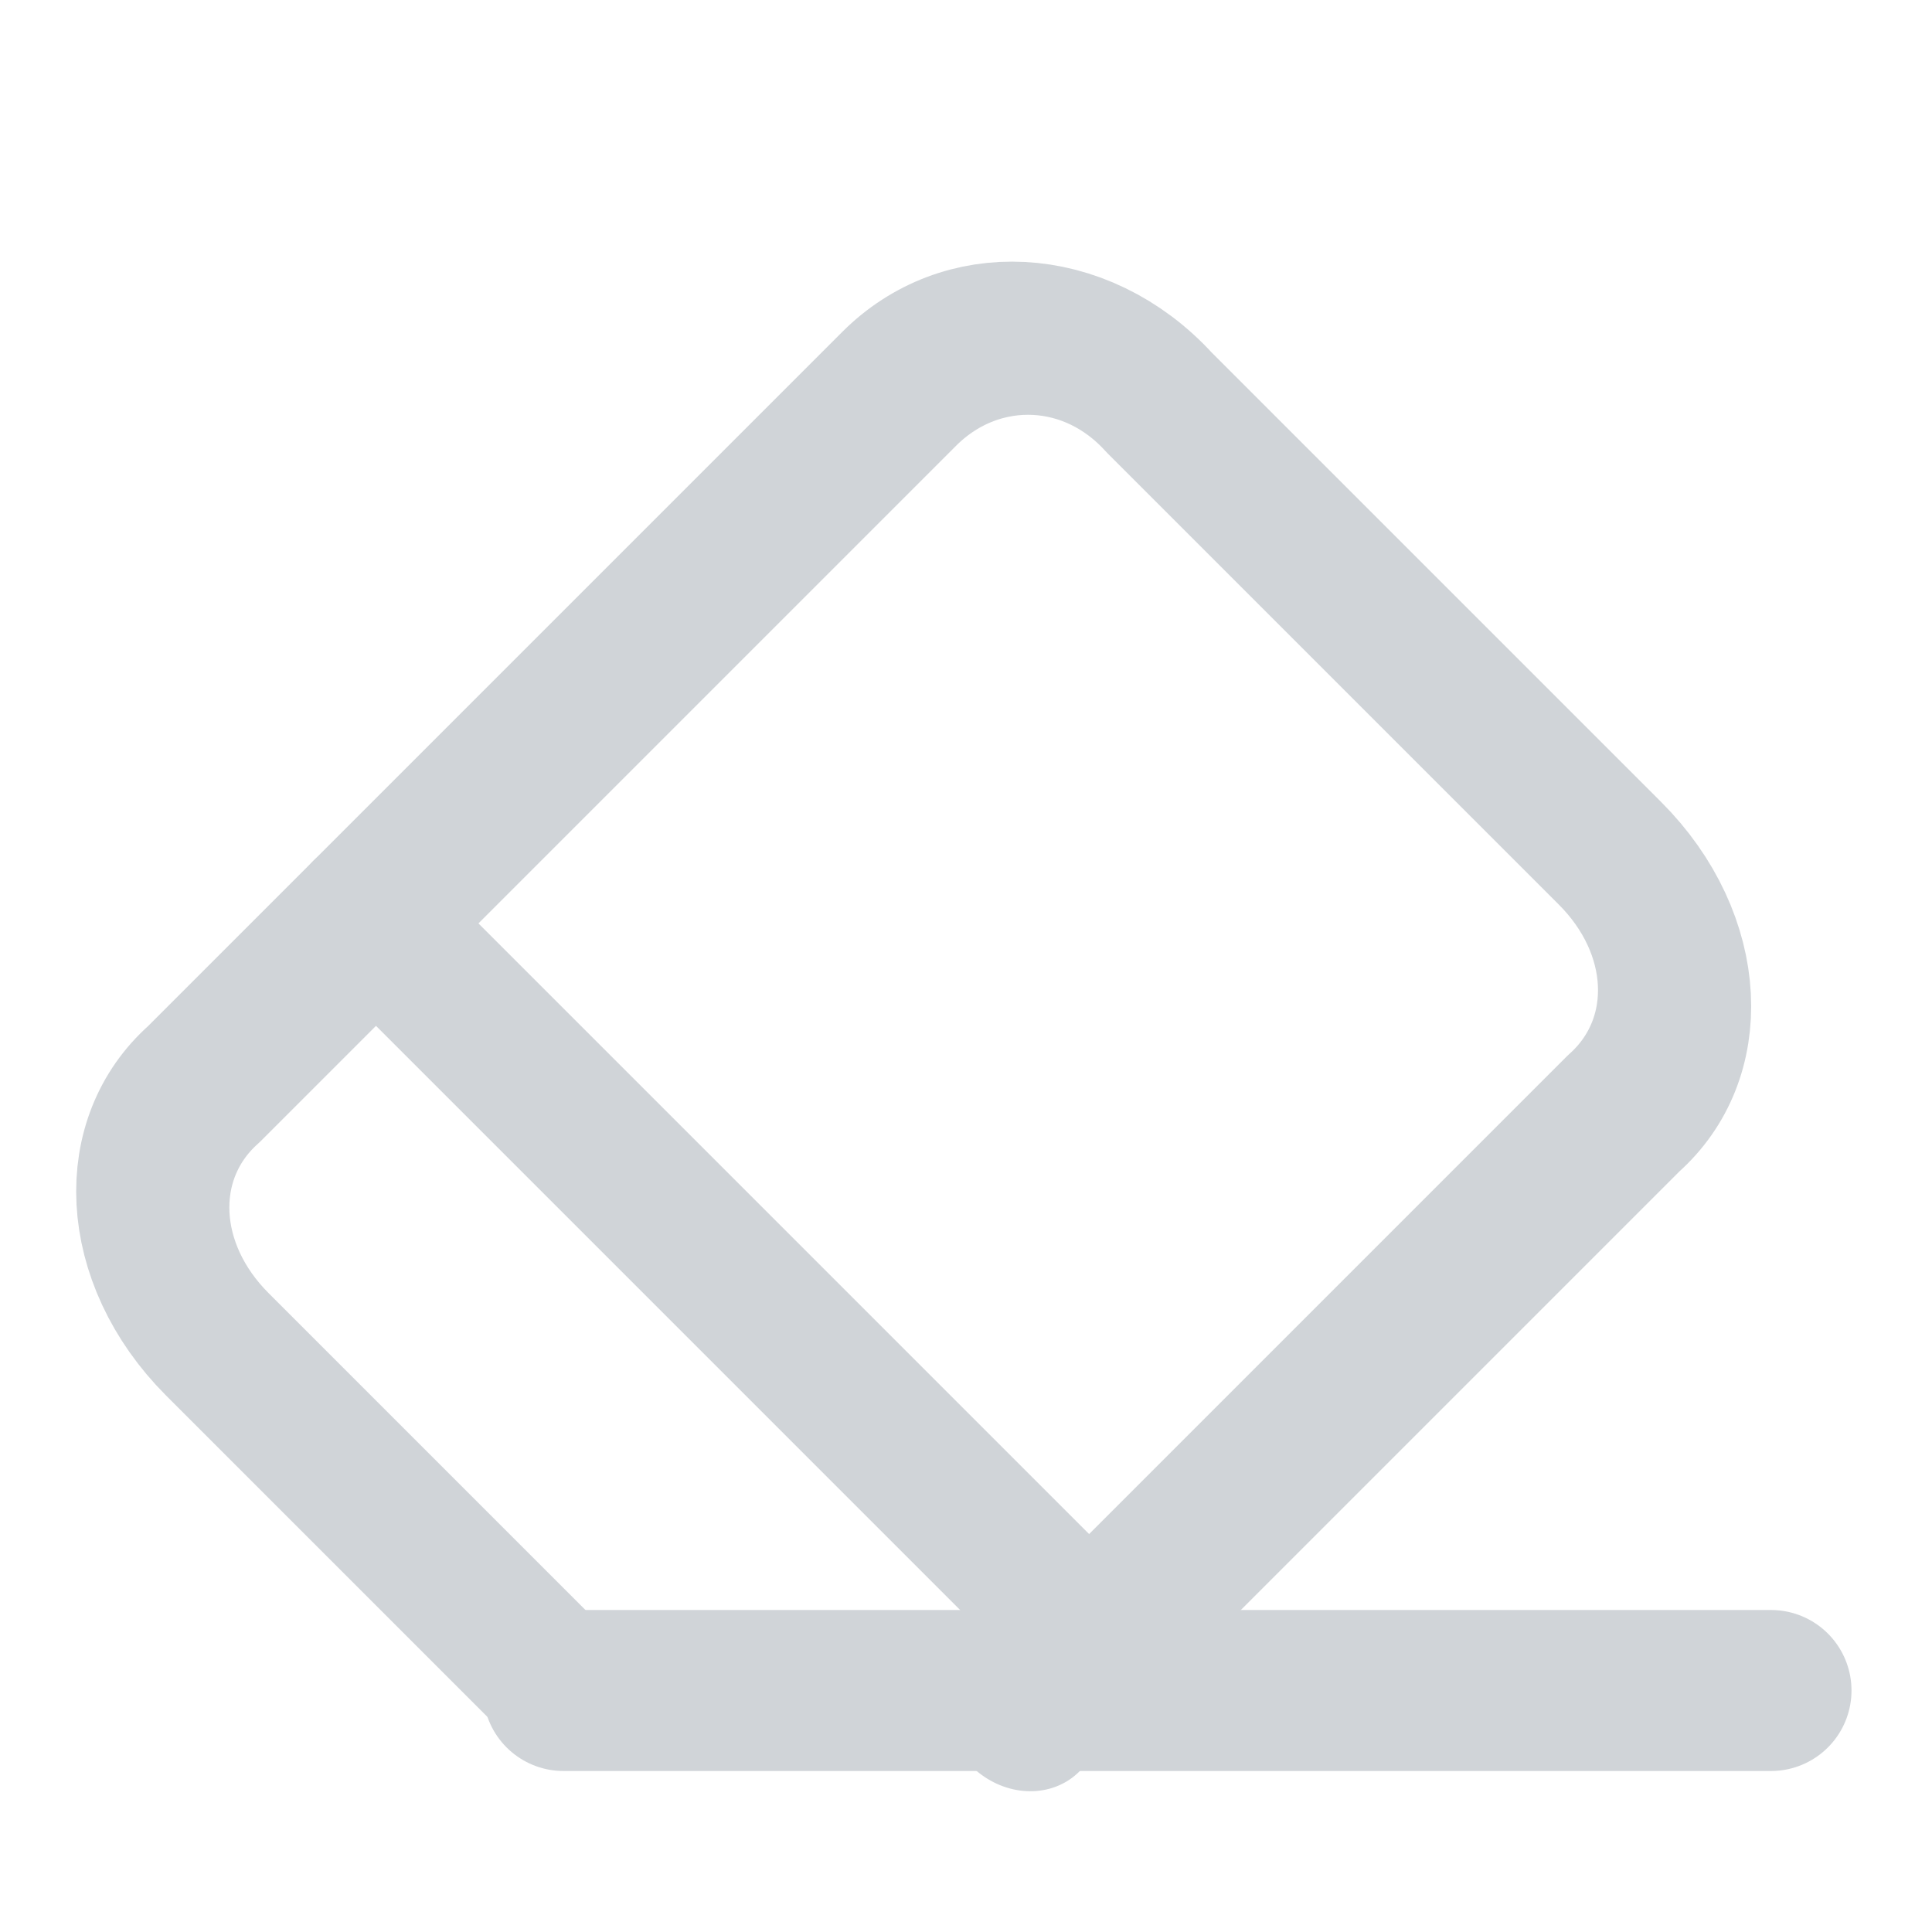
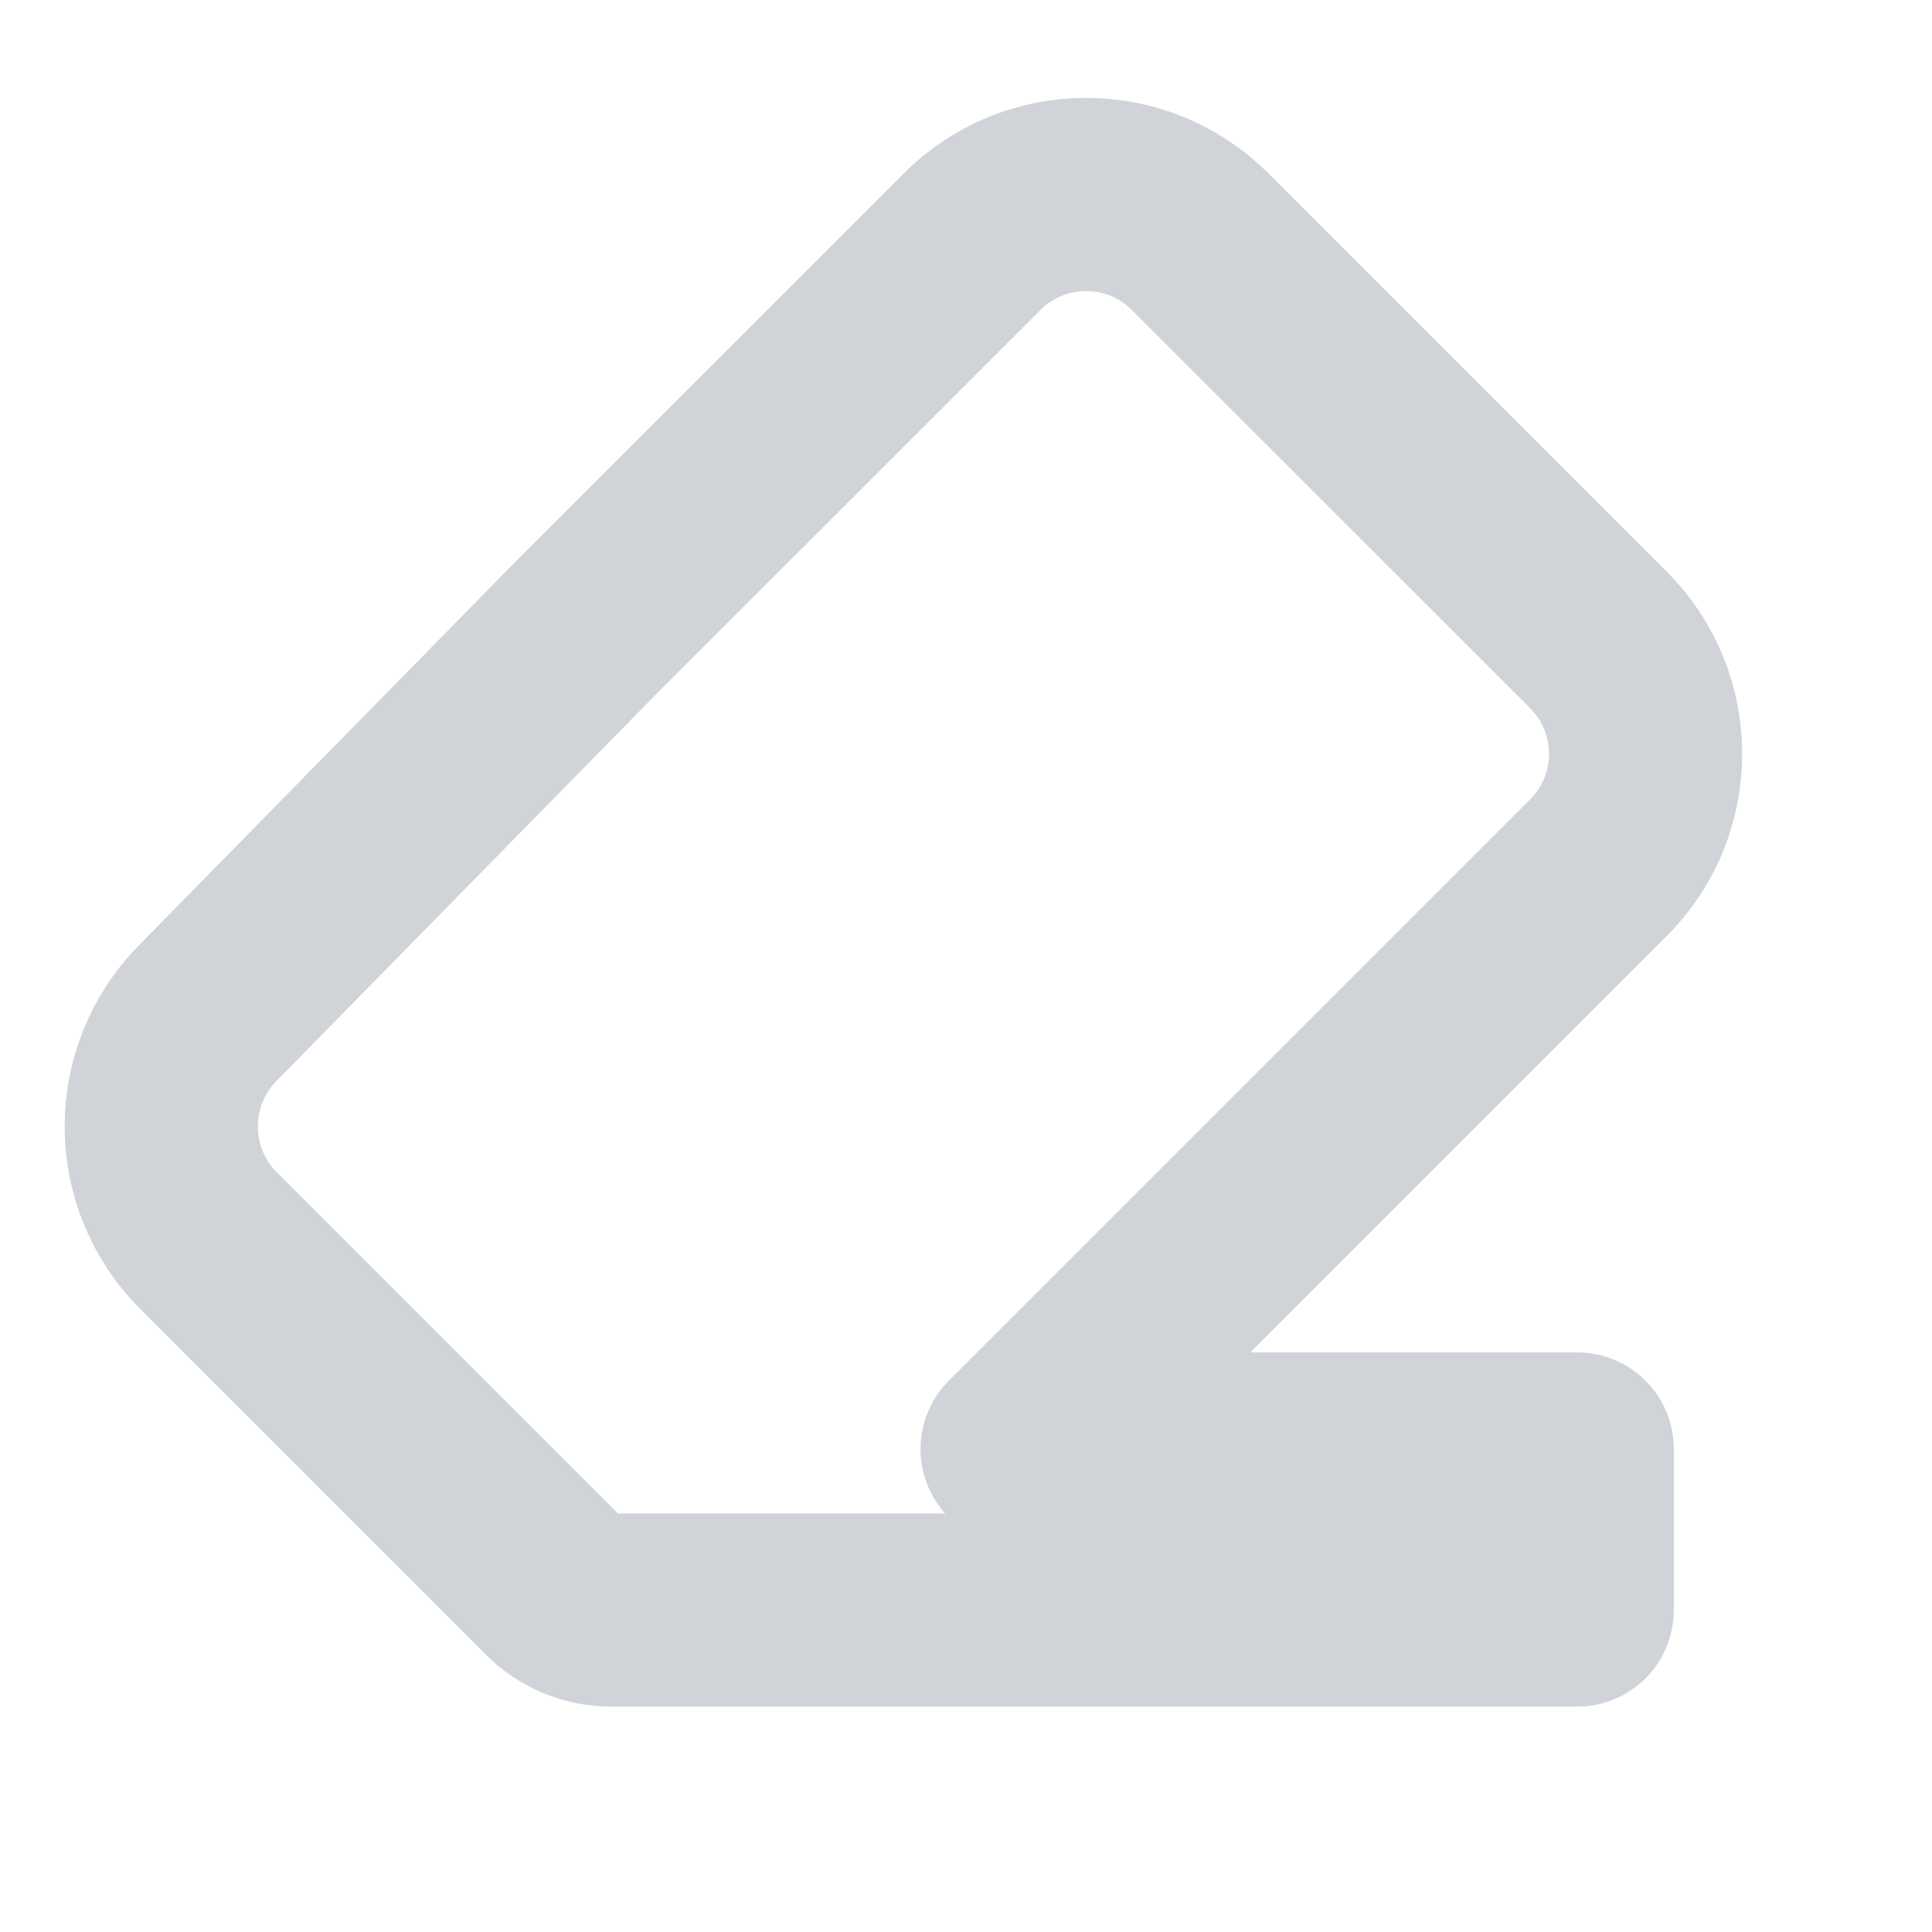
- <svg xmlns="http://www.w3.org/2000/svg" viewBox="0 0 24 24" fill="none" stroke="#d0d4d8" stroke-width="2" stroke-linecap="round" stroke-linejoin="round">
-   <g transform="translate(7 21) rotate(-45) scale(0.9 1) rotate(45) translate(-7 -21)">
-     <path d="m7 21-4.3-4.3c-1-1-1-2.5 0-3.4l9.6-9.6c1-1 2.5-1 3.4 0l5.6 5.6c1 1 1 2.5 0 3.4L13 21" />
-     <path d="m5 11 9 9" />
-   </g>
-   <path d="M22 21H7" />
+ <svg xmlns="http://www.w3.org/2000/svg" viewBox="0 0 24 24" fill="none" stroke="#d0d4d8" stroke-width="2.4" stroke-linecap="round" stroke-linejoin="round">
+   <path d="m2.586 15.408 4.299 4.299a.996.996 0 0 0 .707.293h12.001v-2h-6.958l7.222-7.222c.78-.779.78-2.049 0-2.828L14.906 3a2.003 2.003 0 0 0-2.828 0l-4.75 4.749-4.754 4.843a2.007 2.007 0 0 0 .012 2.816z" />
</svg>
